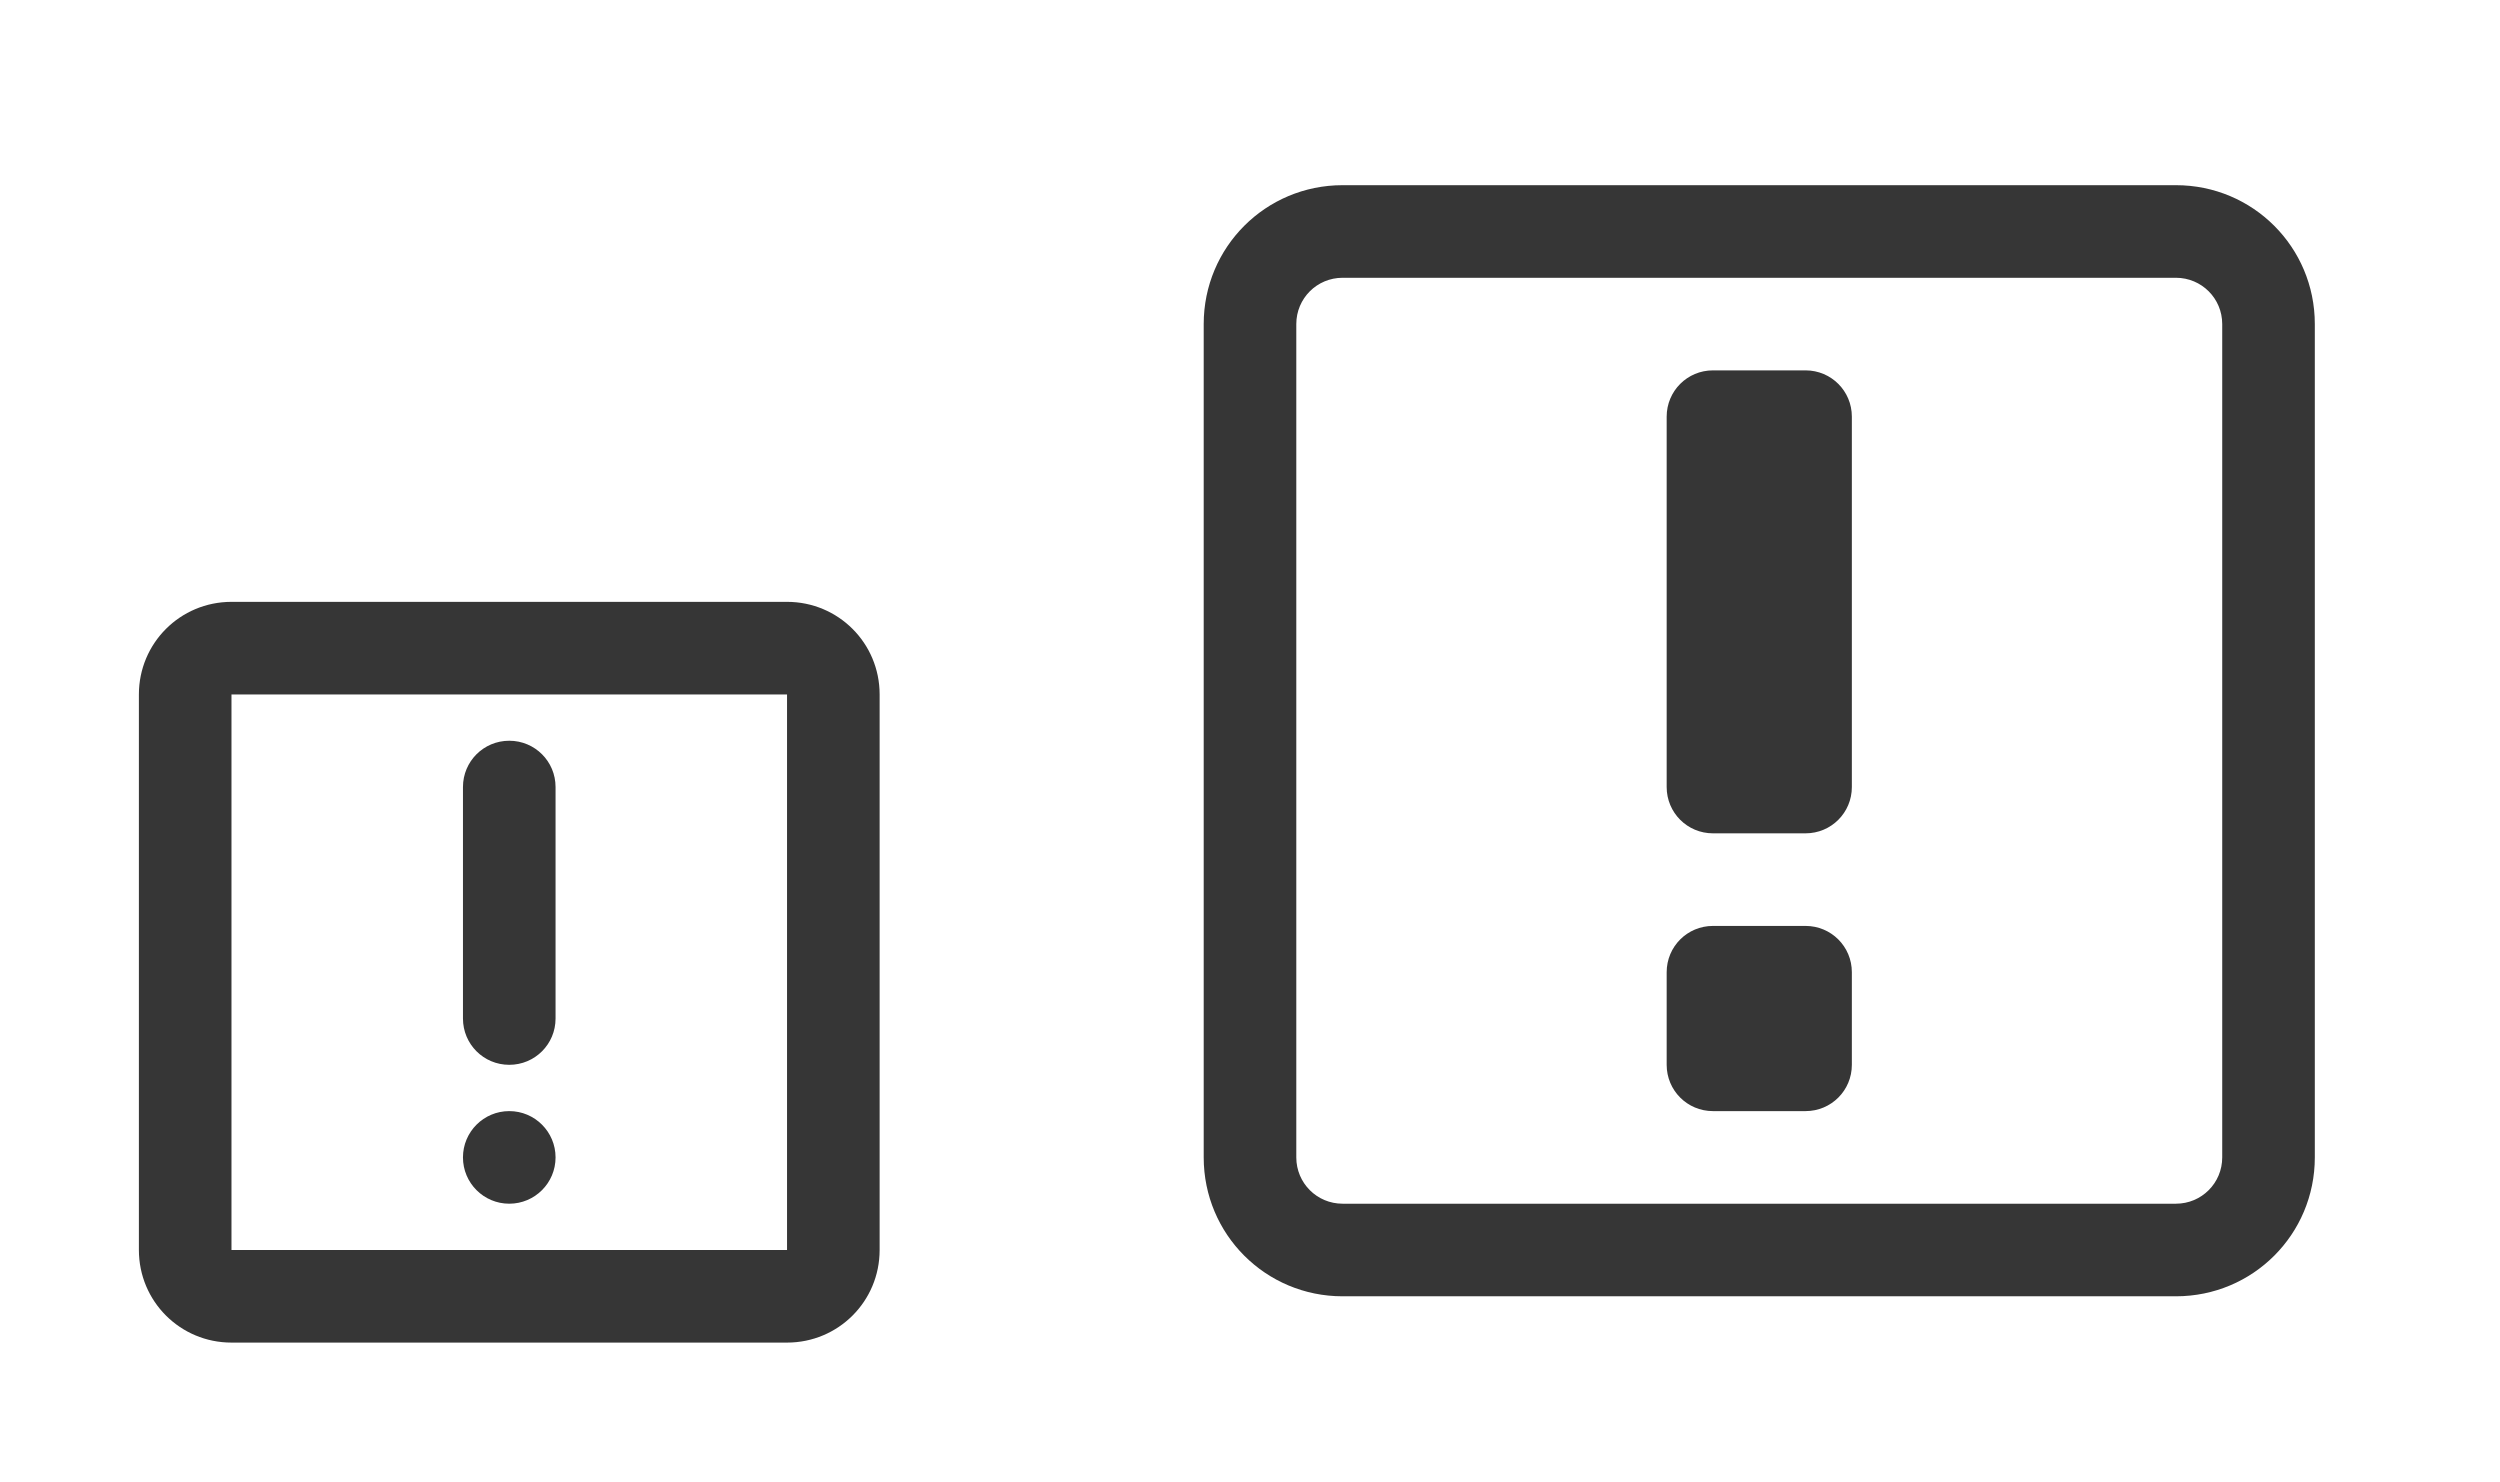
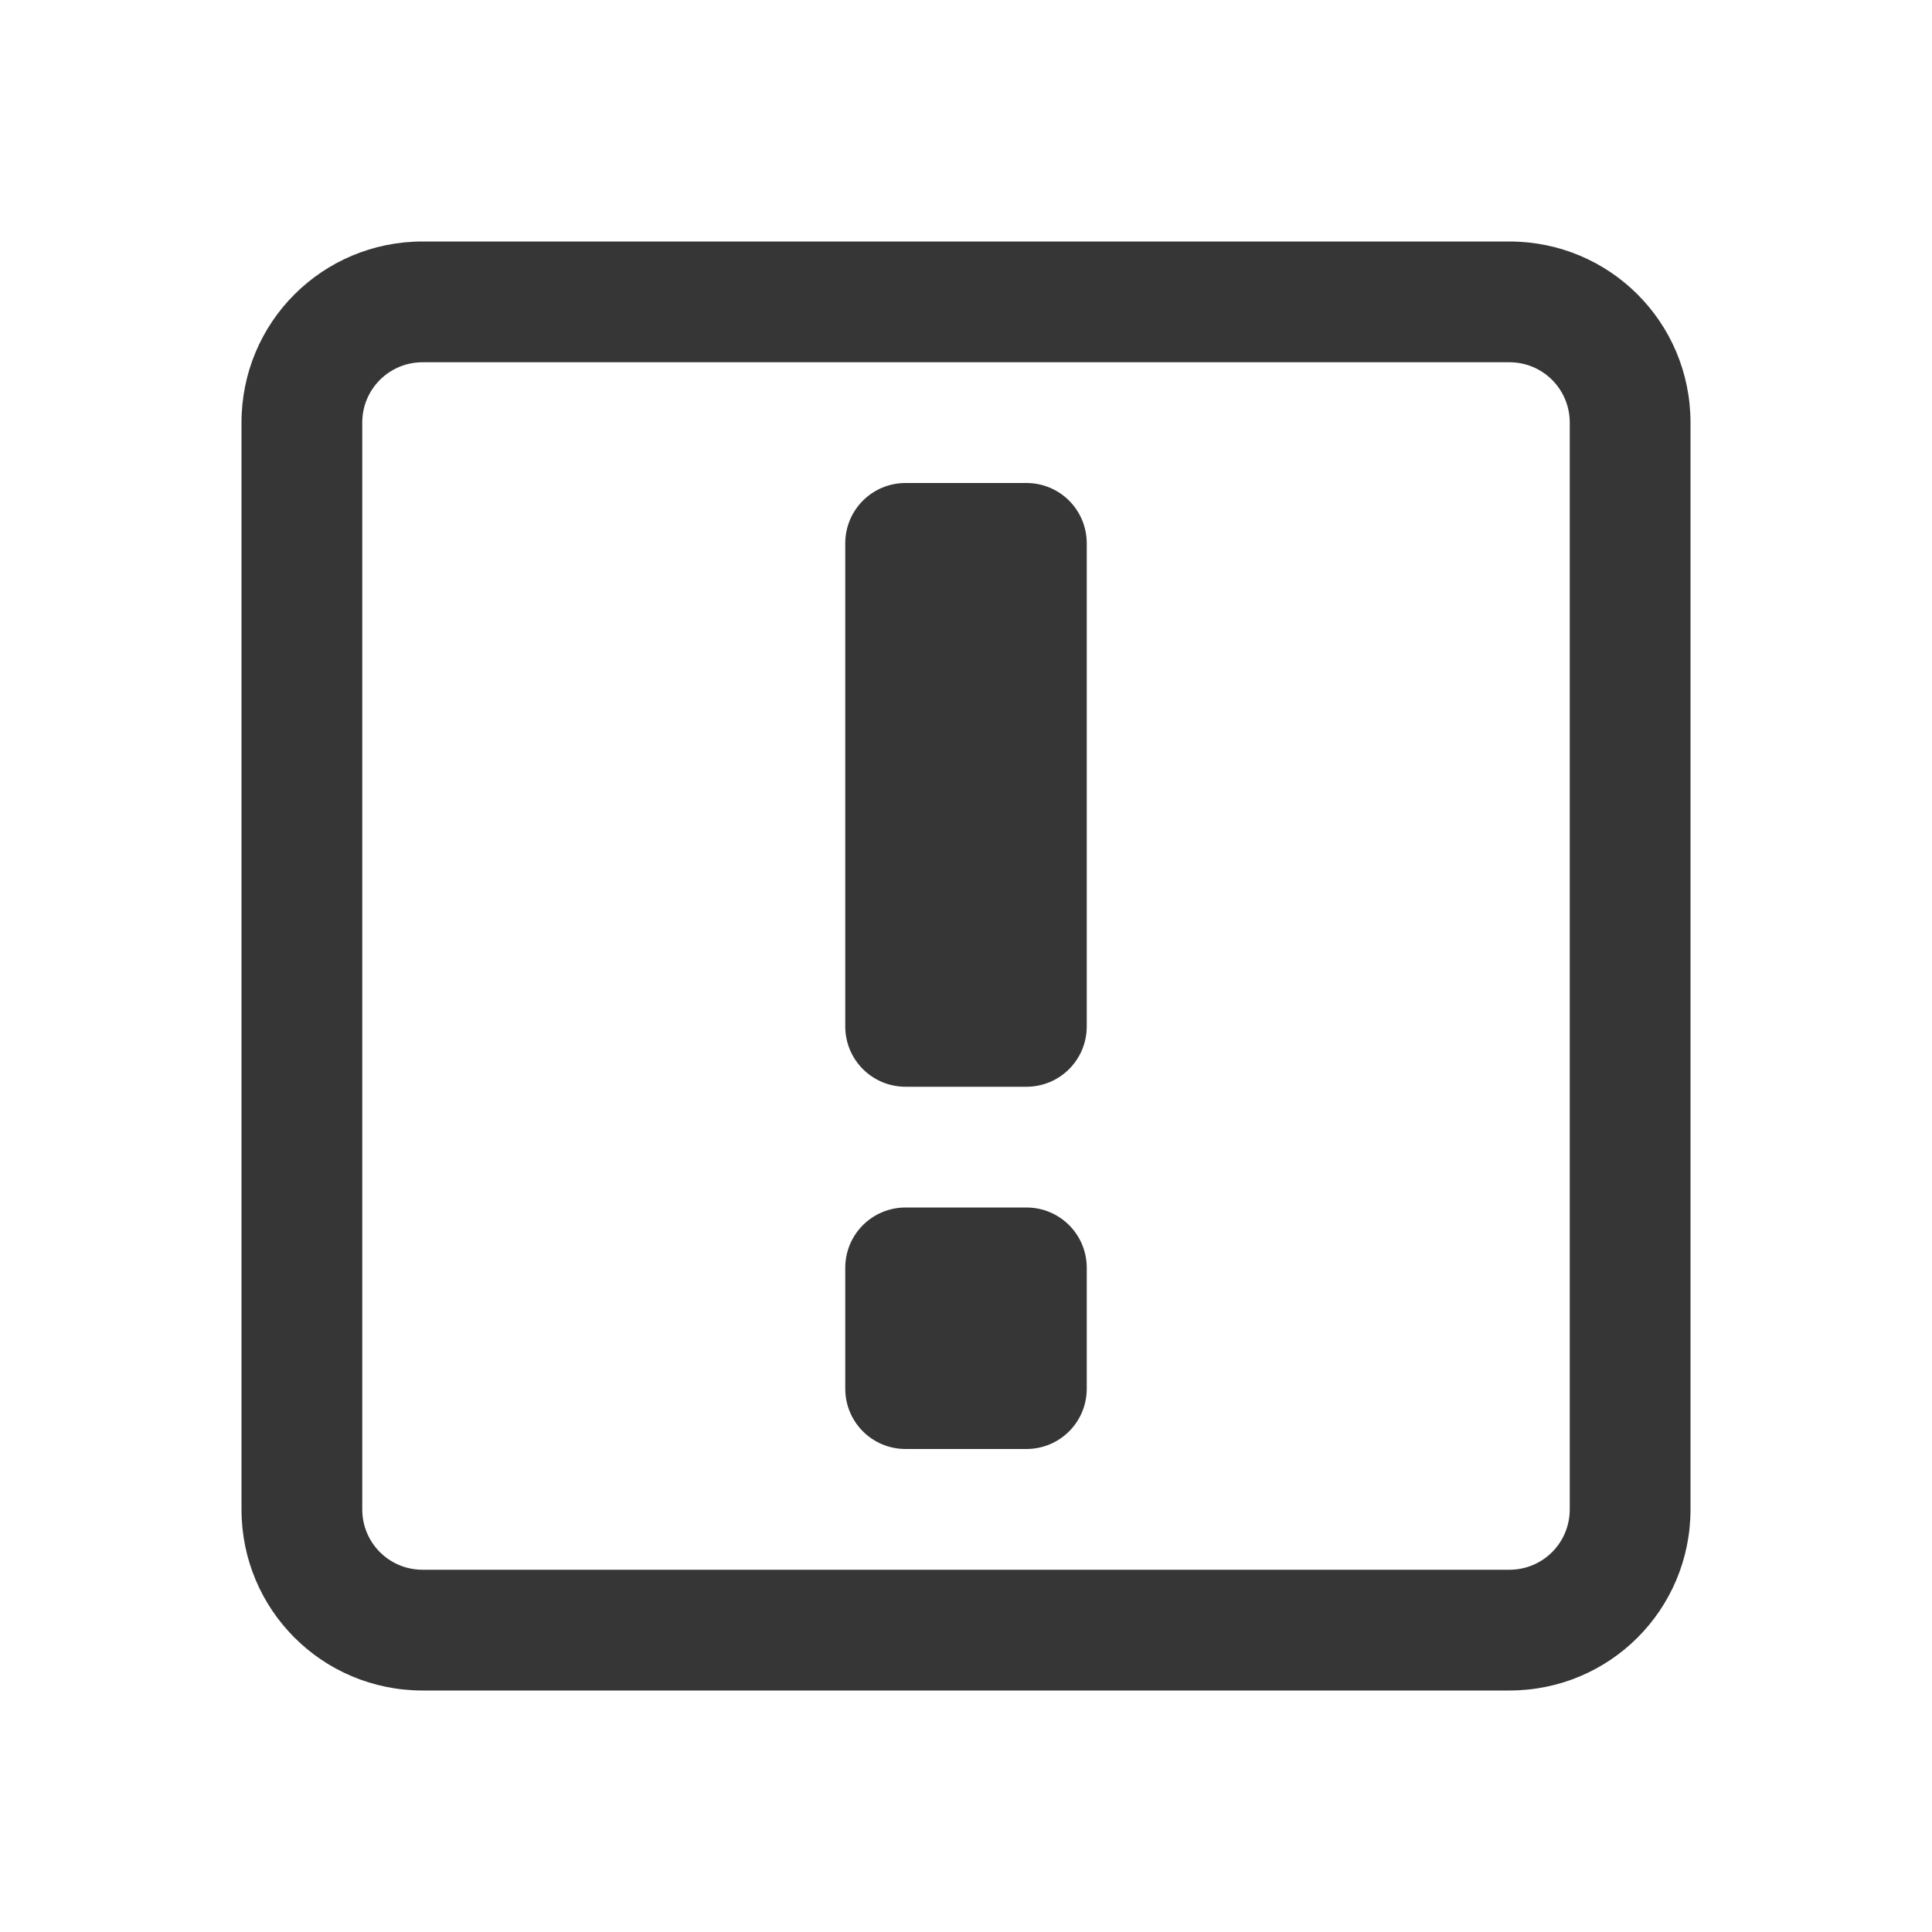
- <svg xmlns="http://www.w3.org/2000/svg" id="svg19" viewBox="0 0 54 32" version="1.1">
+ <svg xmlns="http://www.w3.org/2000/svg" id="svg19" viewBox="0 0 32 32" version="1.1" width="32" height="32">
  <defs id="defs5">
    <style type="text/css" id="current-color-scheme"> .ColorScheme-Text { color:#363636; } </style>
  </defs>
-   <g id="apport">
-     <path id="path7" fill="none" d="m22 0v32h32v-32z" />
-     <path id="path9" fill="currentColor" d="m29 4c-1.662 0-3 1.338-3 3v18c0 1.662 1.338 3 3 3h18c1.662 0 3-1.338 3-3v-18c0-1.662-1.338-3-3-3h-18zm0 2h18c0.554 0 1 0.446 1 1v18c0 0.554-0.446 1-1 1h-18c-0.554 0-1-0.446-1-1v-18c0-0.554 0.446-1 1-1zm8 2c-0.554 0-1 0.446-1 1v8c0 0.554 0.446 1 1 1h2c0.554 0 1-0.446 1-1v-8c0-0.554-0.446-1-1-1h-2zm0 12c-0.554 0-1 0.446-1 1v2c0 0.554 0.446 1 1 1h2c0.554 0 1-0.446 1-1v-2c0-0.554-0.446-1-1-1h-2z" class="ColorScheme-Text" />
+   <g id="apport" transform="translate(-22)">
+     <path id="path7" fill="none" d="M 22,0 V 32 H 54 V 0 Z" />
+     <path id="path9" fill="currentColor" d="m 29,4 c -1.662,0 -3,1.338 -3,3 v 18 c 0,1.662 1.338,3 3,3 h 18 c 1.662,0 3,-1.338 3,-3 V 7 C 50,5.338 48.662,4 47,4 Z m 0,2 h 18 c 0.554,0 1,0.446 1,1 v 18 c 0,0.554 -0.446,1 -1,1 H 29 c -0.554,0 -1,-0.446 -1,-1 V 7 c 0,-0.554 0.446,-1 1,-1 z m 8,2 c -0.554,0 -1,0.446 -1,1 v 8 c 0,0.554 0.446,1 1,1 h 2 c 0.554,0 1,-0.446 1,-1 V 9 C 40,8.446 39.554,8 39,8 Z m 0,12 c -0.554,0 -1,0.446 -1,1 v 2 c 0,0.554 0.446,1 1,1 h 2 c 0.554,0 1,-0.446 1,-1 v -2 c 0,-0.554 -0.446,-1 -1,-1 z" class="ColorScheme-Text" />
  </g>
-   <g id="22-22-apport">
-     <path id="path12" fill="none" d="m0 10v22h22v-22z" />
+   <g id="22-22-apport" transform="translate(-22)">
+     <path id="path12" fill="none" d="M 0,10 V 32 H 22 V 10 Z" />
    <g id="g16" fill="currentColor" class="ColorScheme-Text">
-       <path id="path14" d="m5 13c-1.108 0-2 0.892-2 2v12c0 1.108 0.892 2 2 2h12c1.108 0 2-0.892 2-2v-12c0-1.108-0.892-2-2-2h-12zm0 2h12v12h-12v-12zm6 1c-0.554 0-1 0.446-1 1v5c0 0.554 0.446 1 1 1s1-0.446 1-1v-5c0-0.554-0.446-1-1-1zm0 8a1 1 0 0 0-1 1 1 1 0 0 0 1 1 1 1 0 0 0 1-1 1 1 0 0 0-1-1z" />
+       <path id="path14" d="m 5,13 c -1.108,0 -2,0.892 -2,2 v 12 c 0,1.108 0.892,2 2,2 h 12 c 1.108,0 2,-0.892 2,-2 V 15 c 0,-1.108 -0.892,-2 -2,-2 z m 0,2 H 17 V 27 H 5 Z m 6,1 c -0.554,0 -1,0.446 -1,1 v 5 c 0,0.554 0.446,1 1,1 0.554,0 1,-0.446 1,-1 v -5 c 0,-0.554 -0.446,-1 -1,-1 z m 0,8 a 1,1 0 0 0 -1,1 1,1 0 0 0 1,1 1,1 0 0 0 1,-1 1,1 0 0 0 -1,-1 z" />
    </g>
  </g>
</svg>
